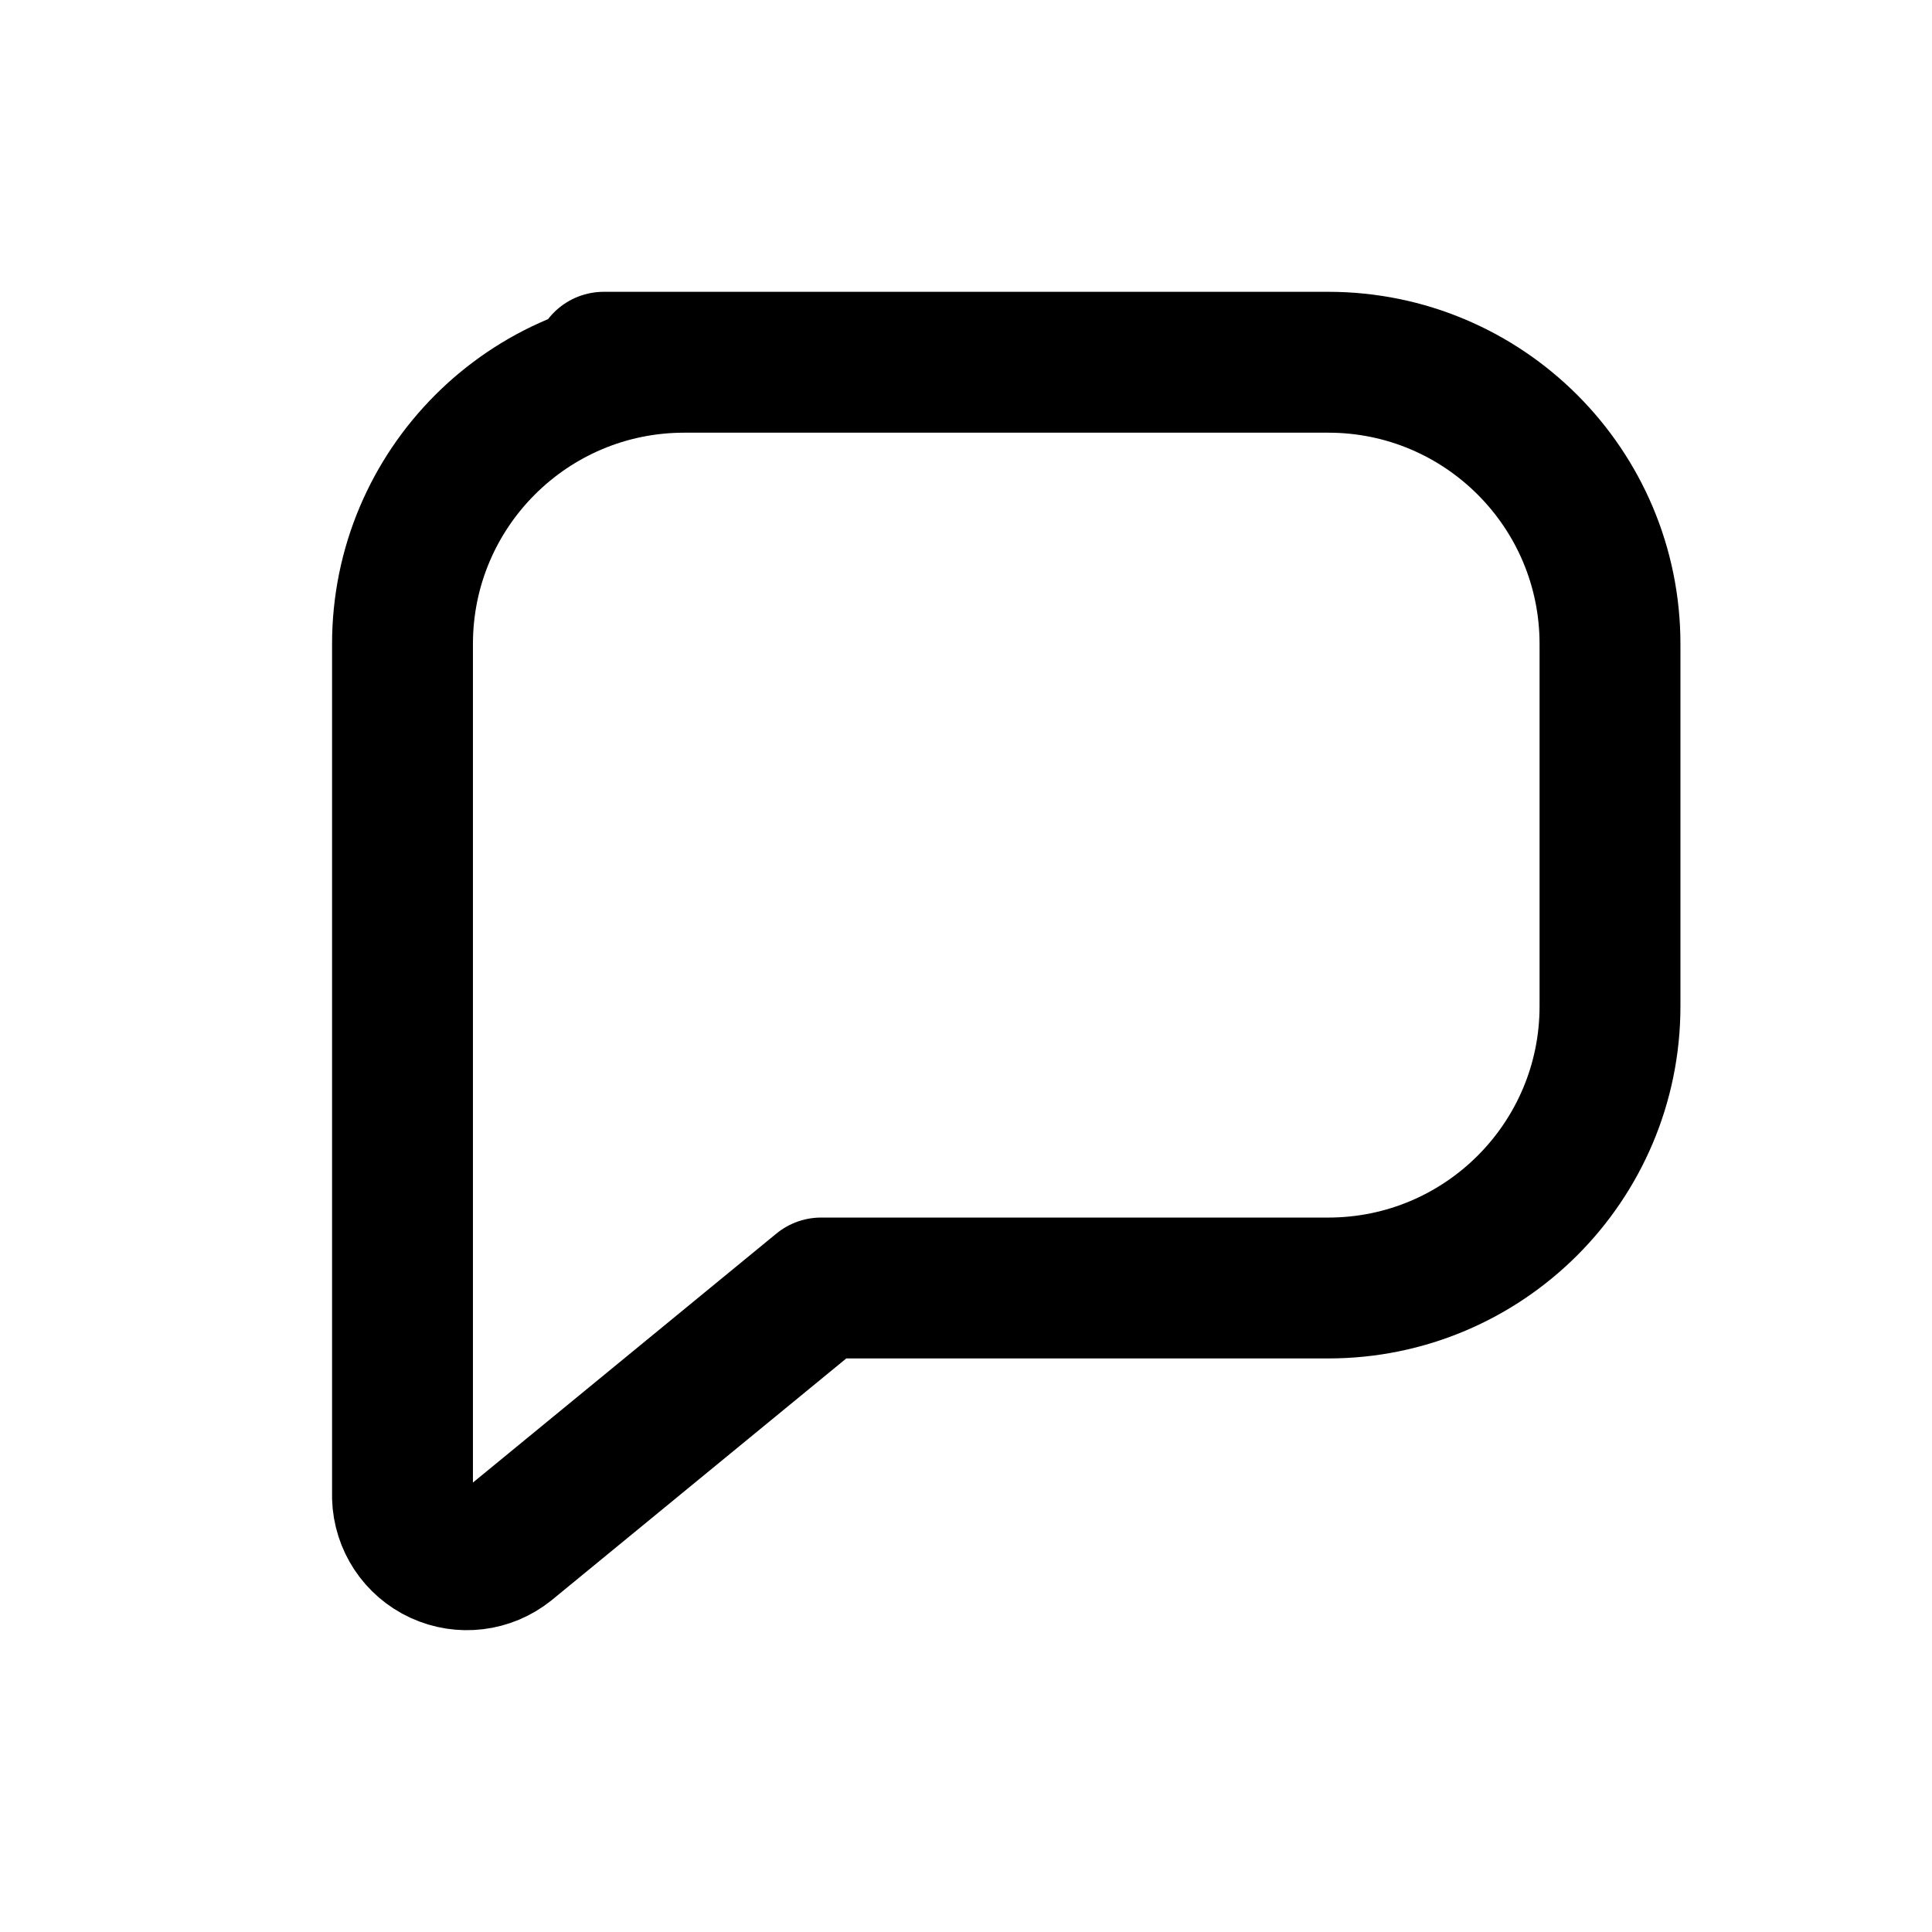
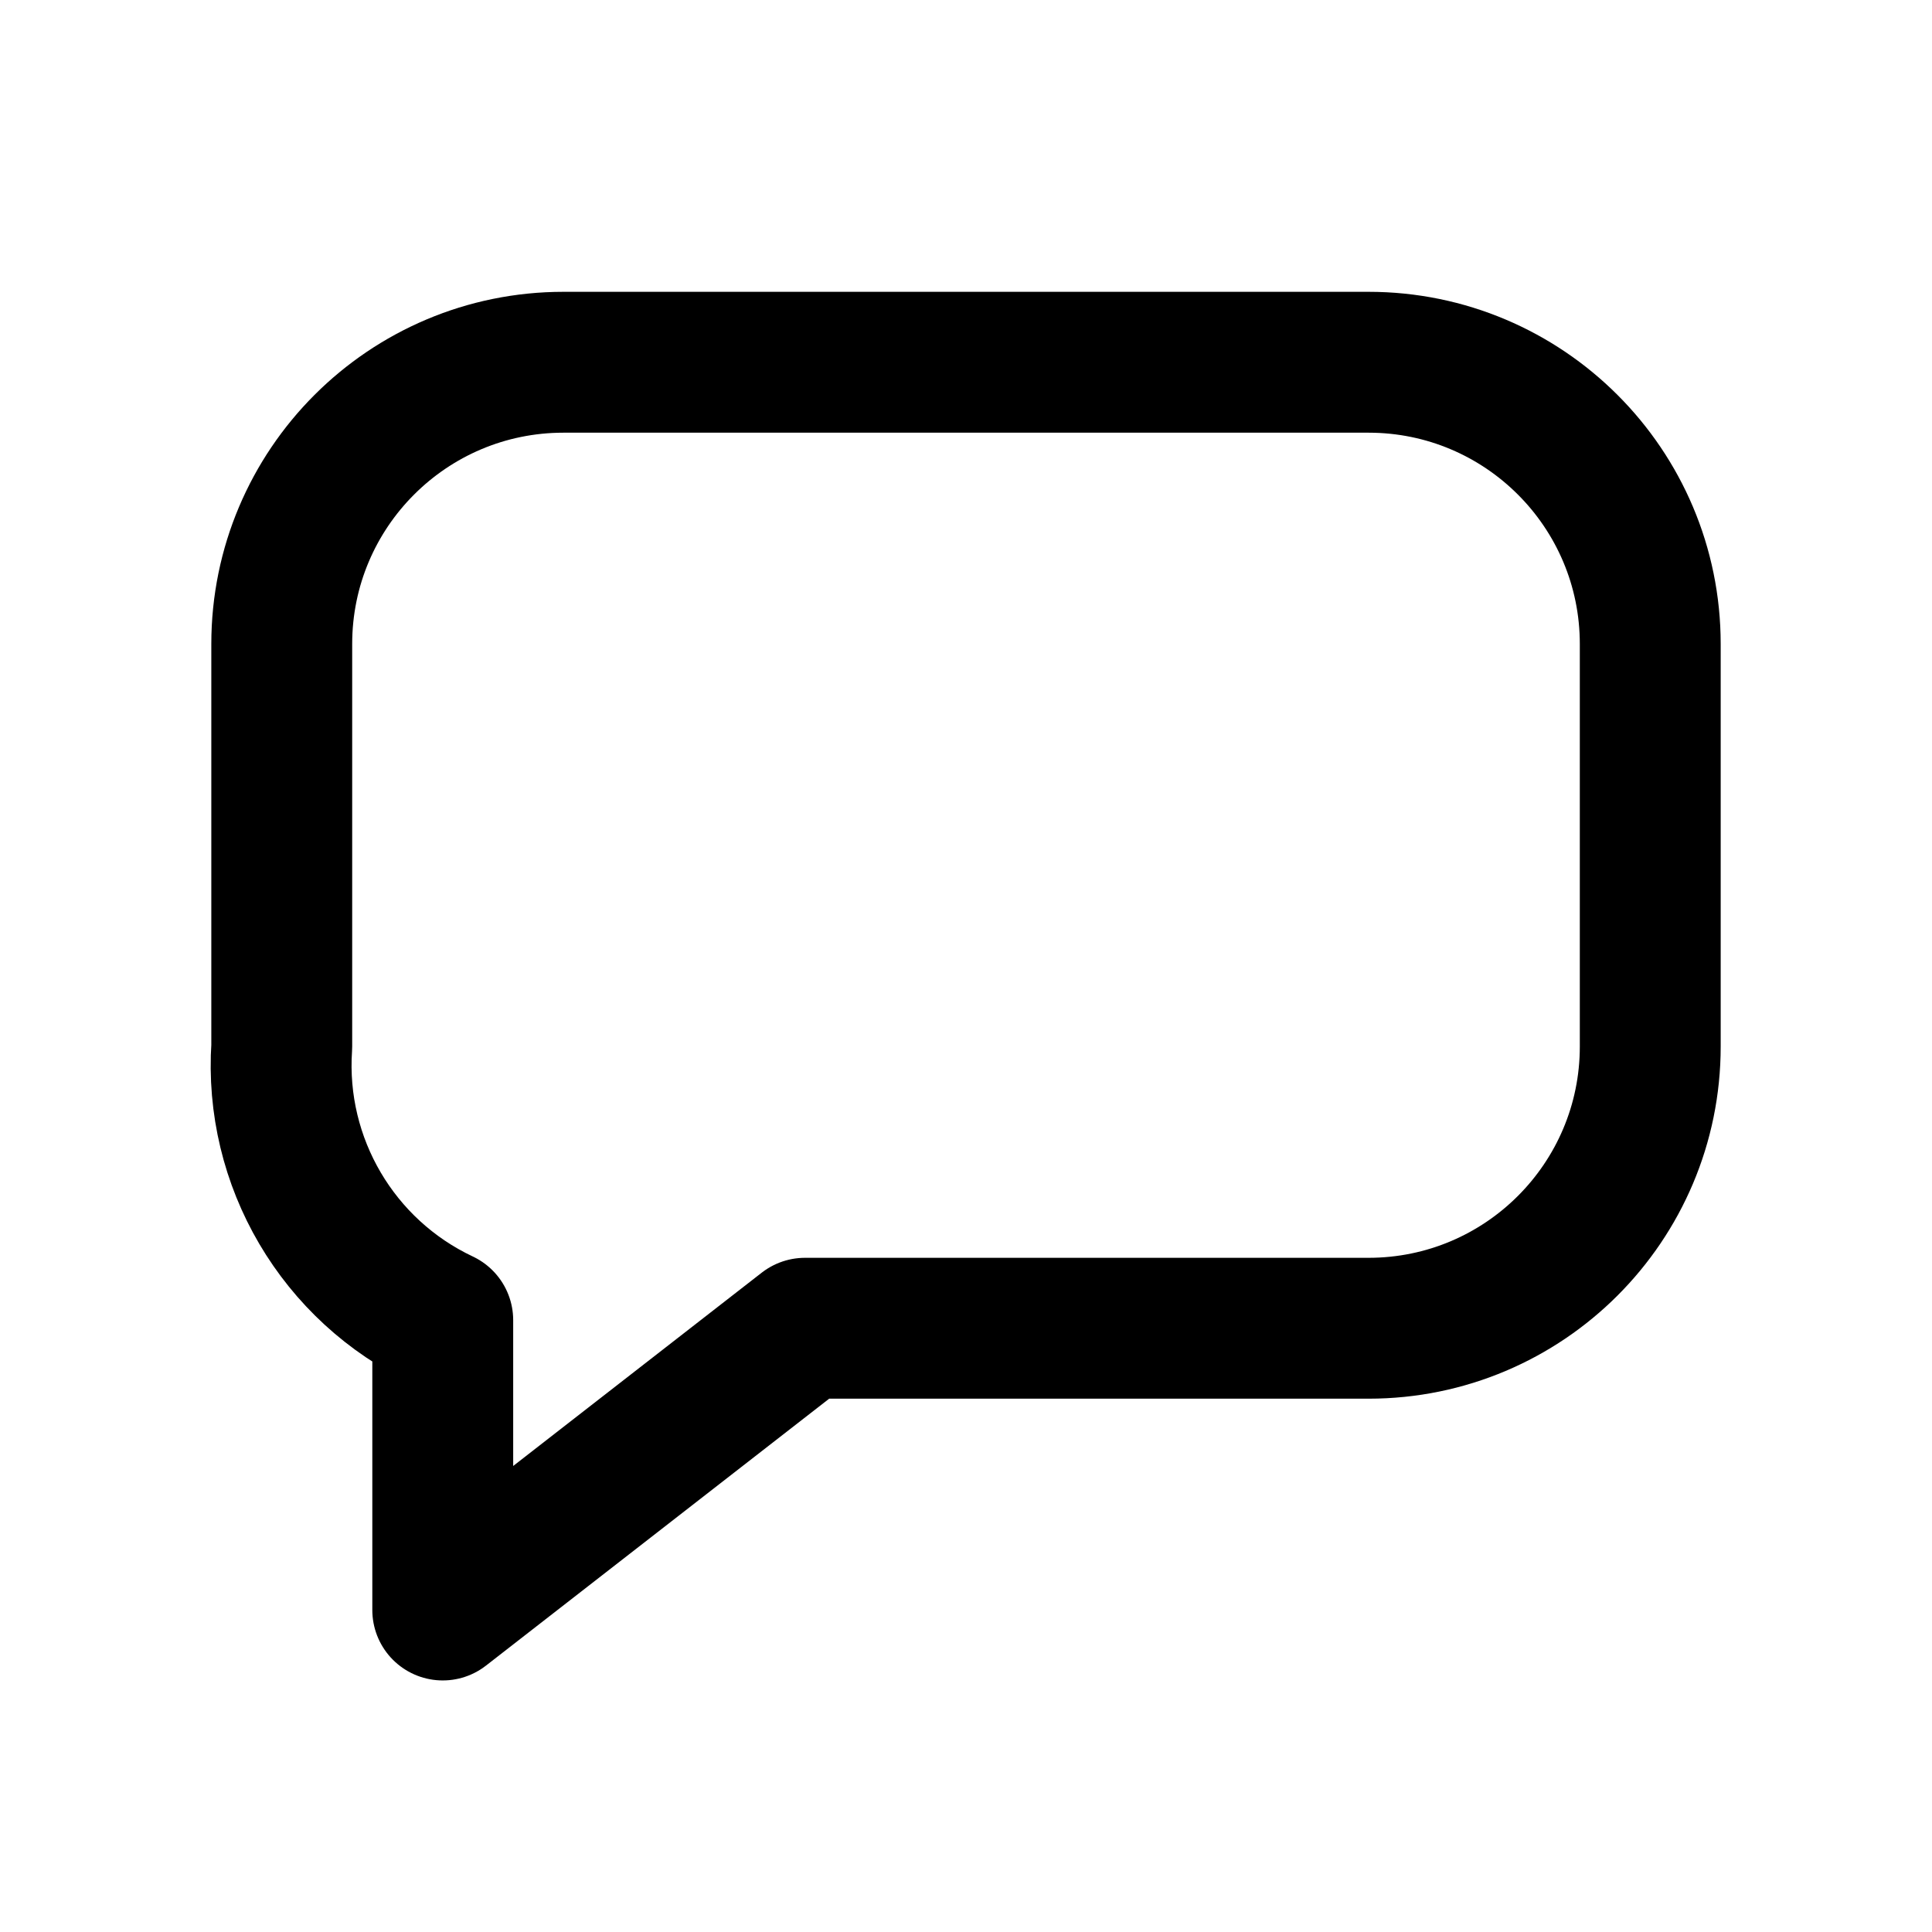
<svg xmlns="http://www.w3.org/2000/svg" width="24" height="24" viewBox="0 0 24 24" fill="none" stroke="currentColor" stroke-width="1.75" stroke-linecap="round" stroke-linejoin="round">
-   <path d="M7.5 4.5h9A3.5 3.5 0 0 1 20 8v4.5a3.5 3.5 0 0 1-3.5 3.5h-6.3l-3.9 3.2a.8.8 0 0 1-1.3-.6V8a3.5 3.5 0 0 1 3.5-3.5Z" />
+   <path d="M7 4.5h10a3.5 3.5 0 0 1 3.5 3.5v5a3.5 3.5 0 0 1-3.5 3.5h-7l-4.5 3.5v-3.6A3.5 3.5 0 0 1 3.5 13V8A3.5 3.5 0 0 1 7 4.5z" />
</svg>
